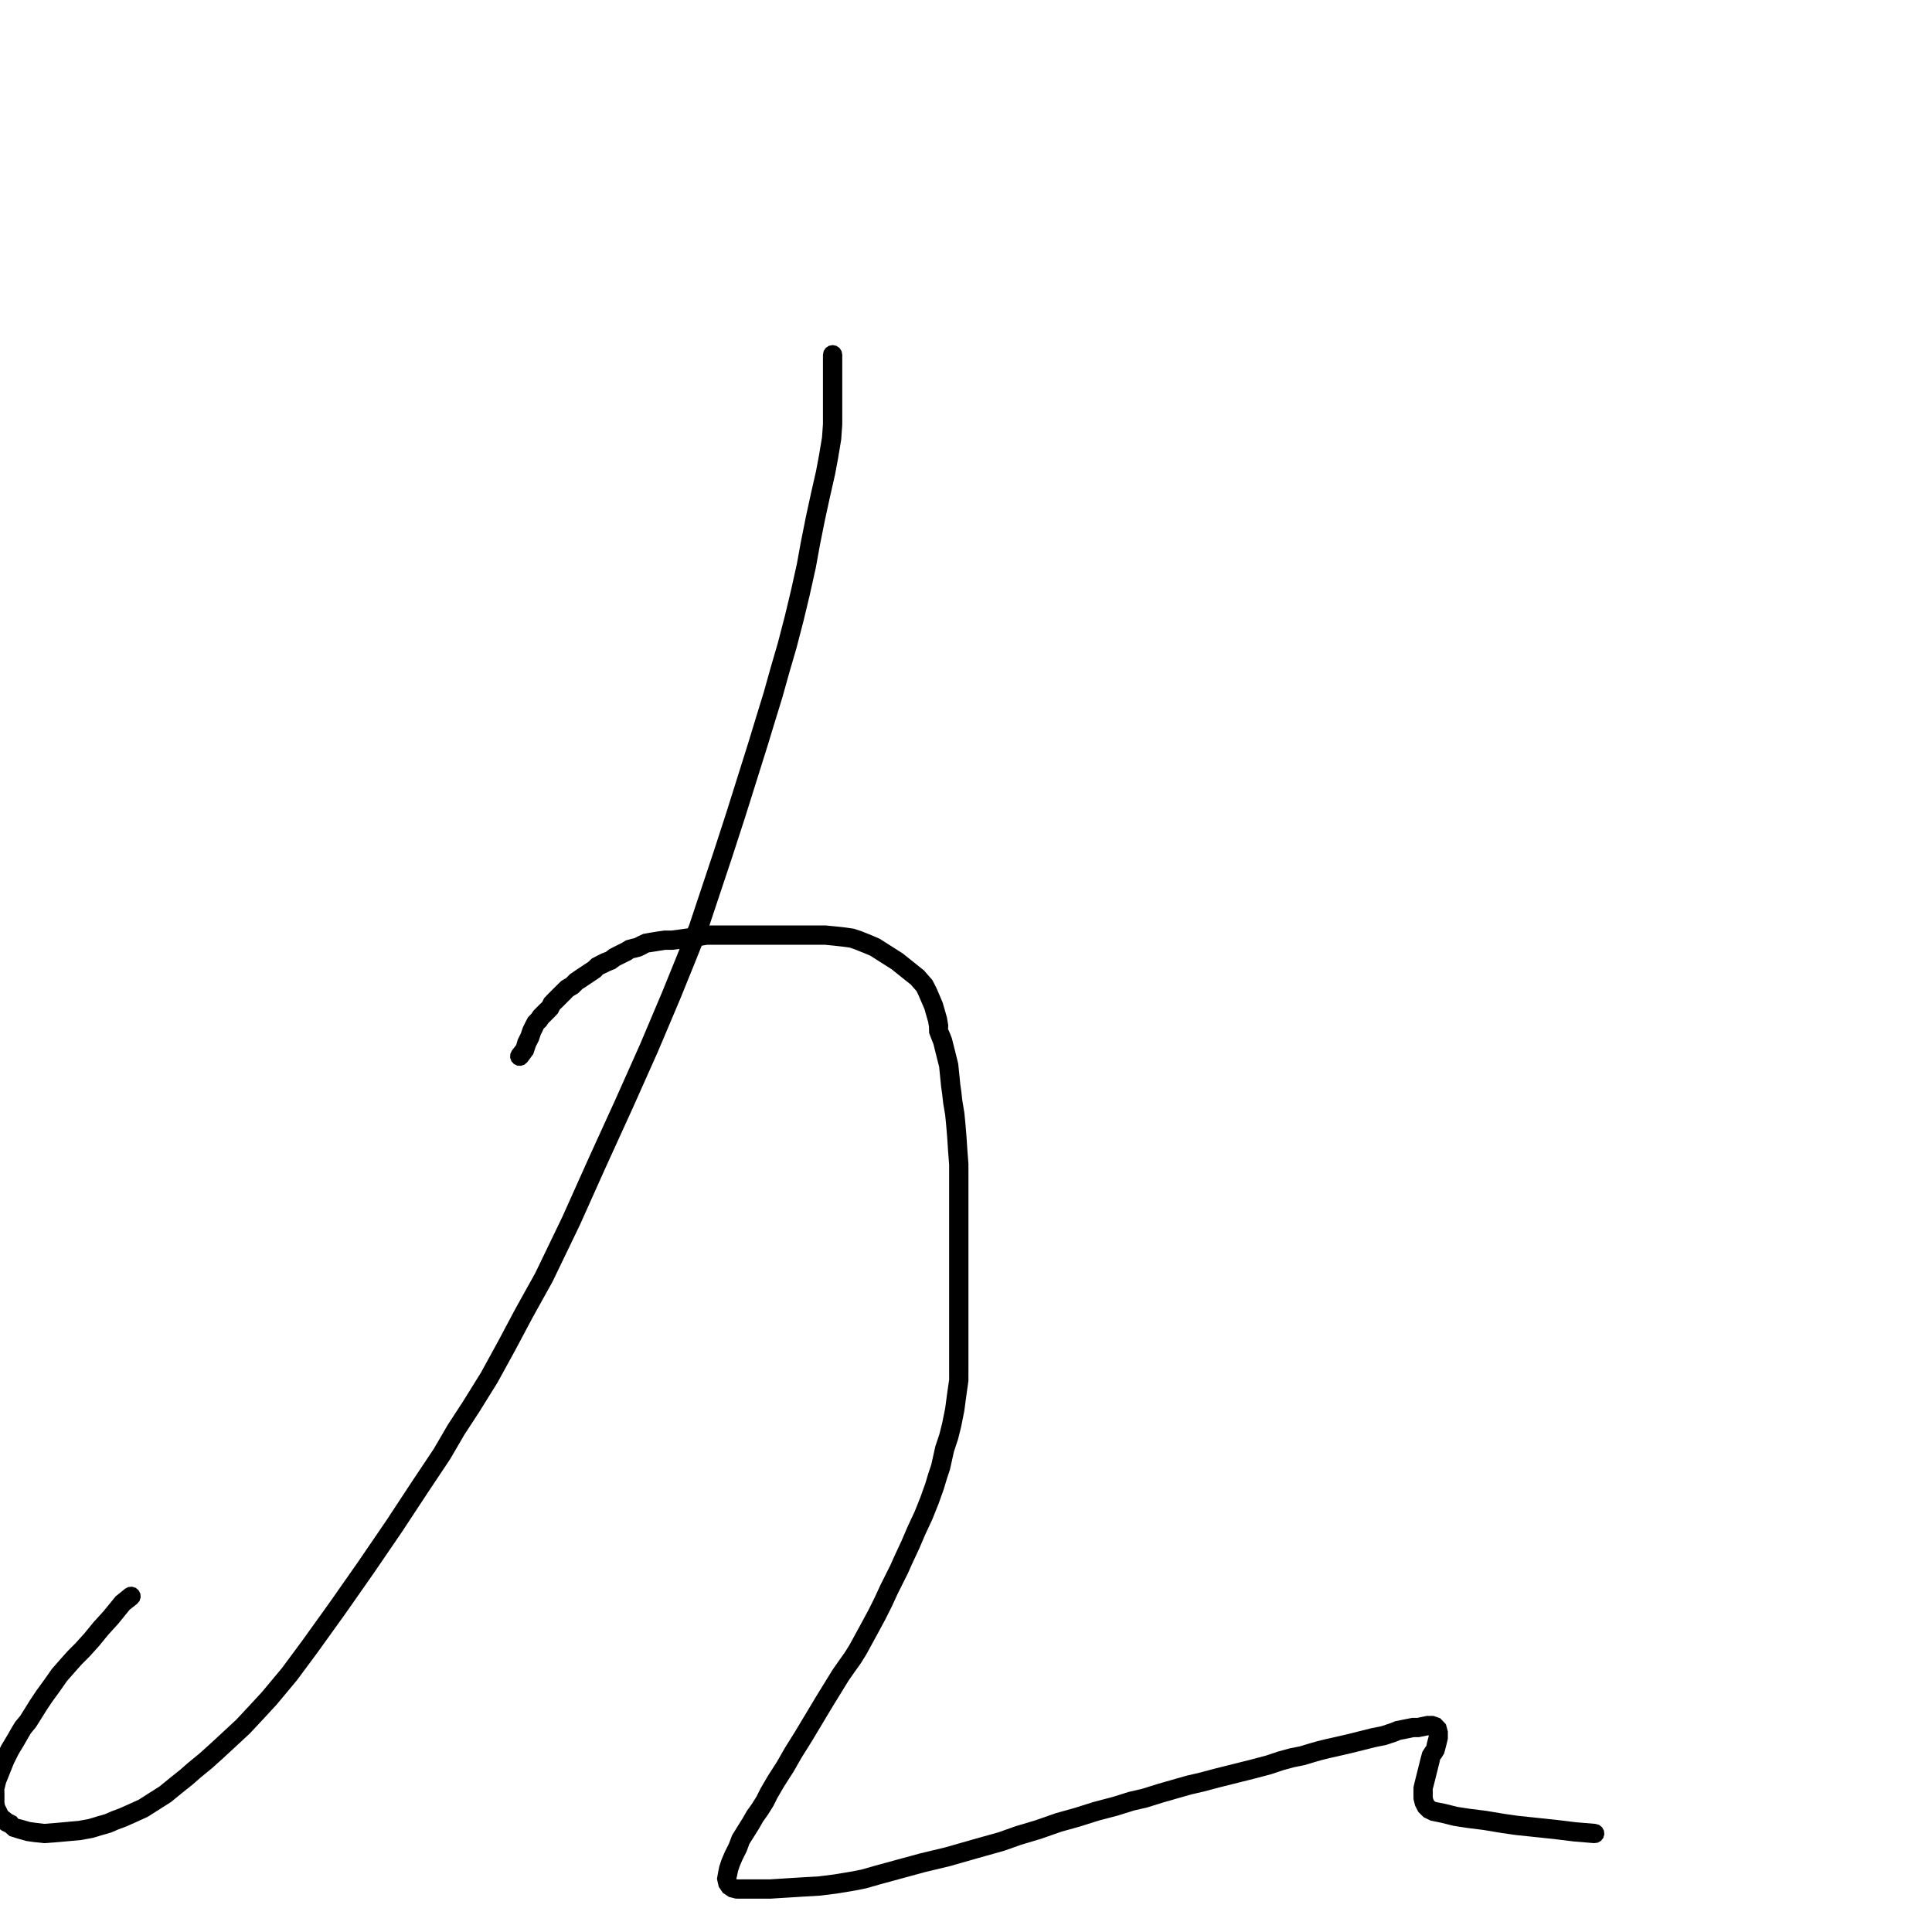
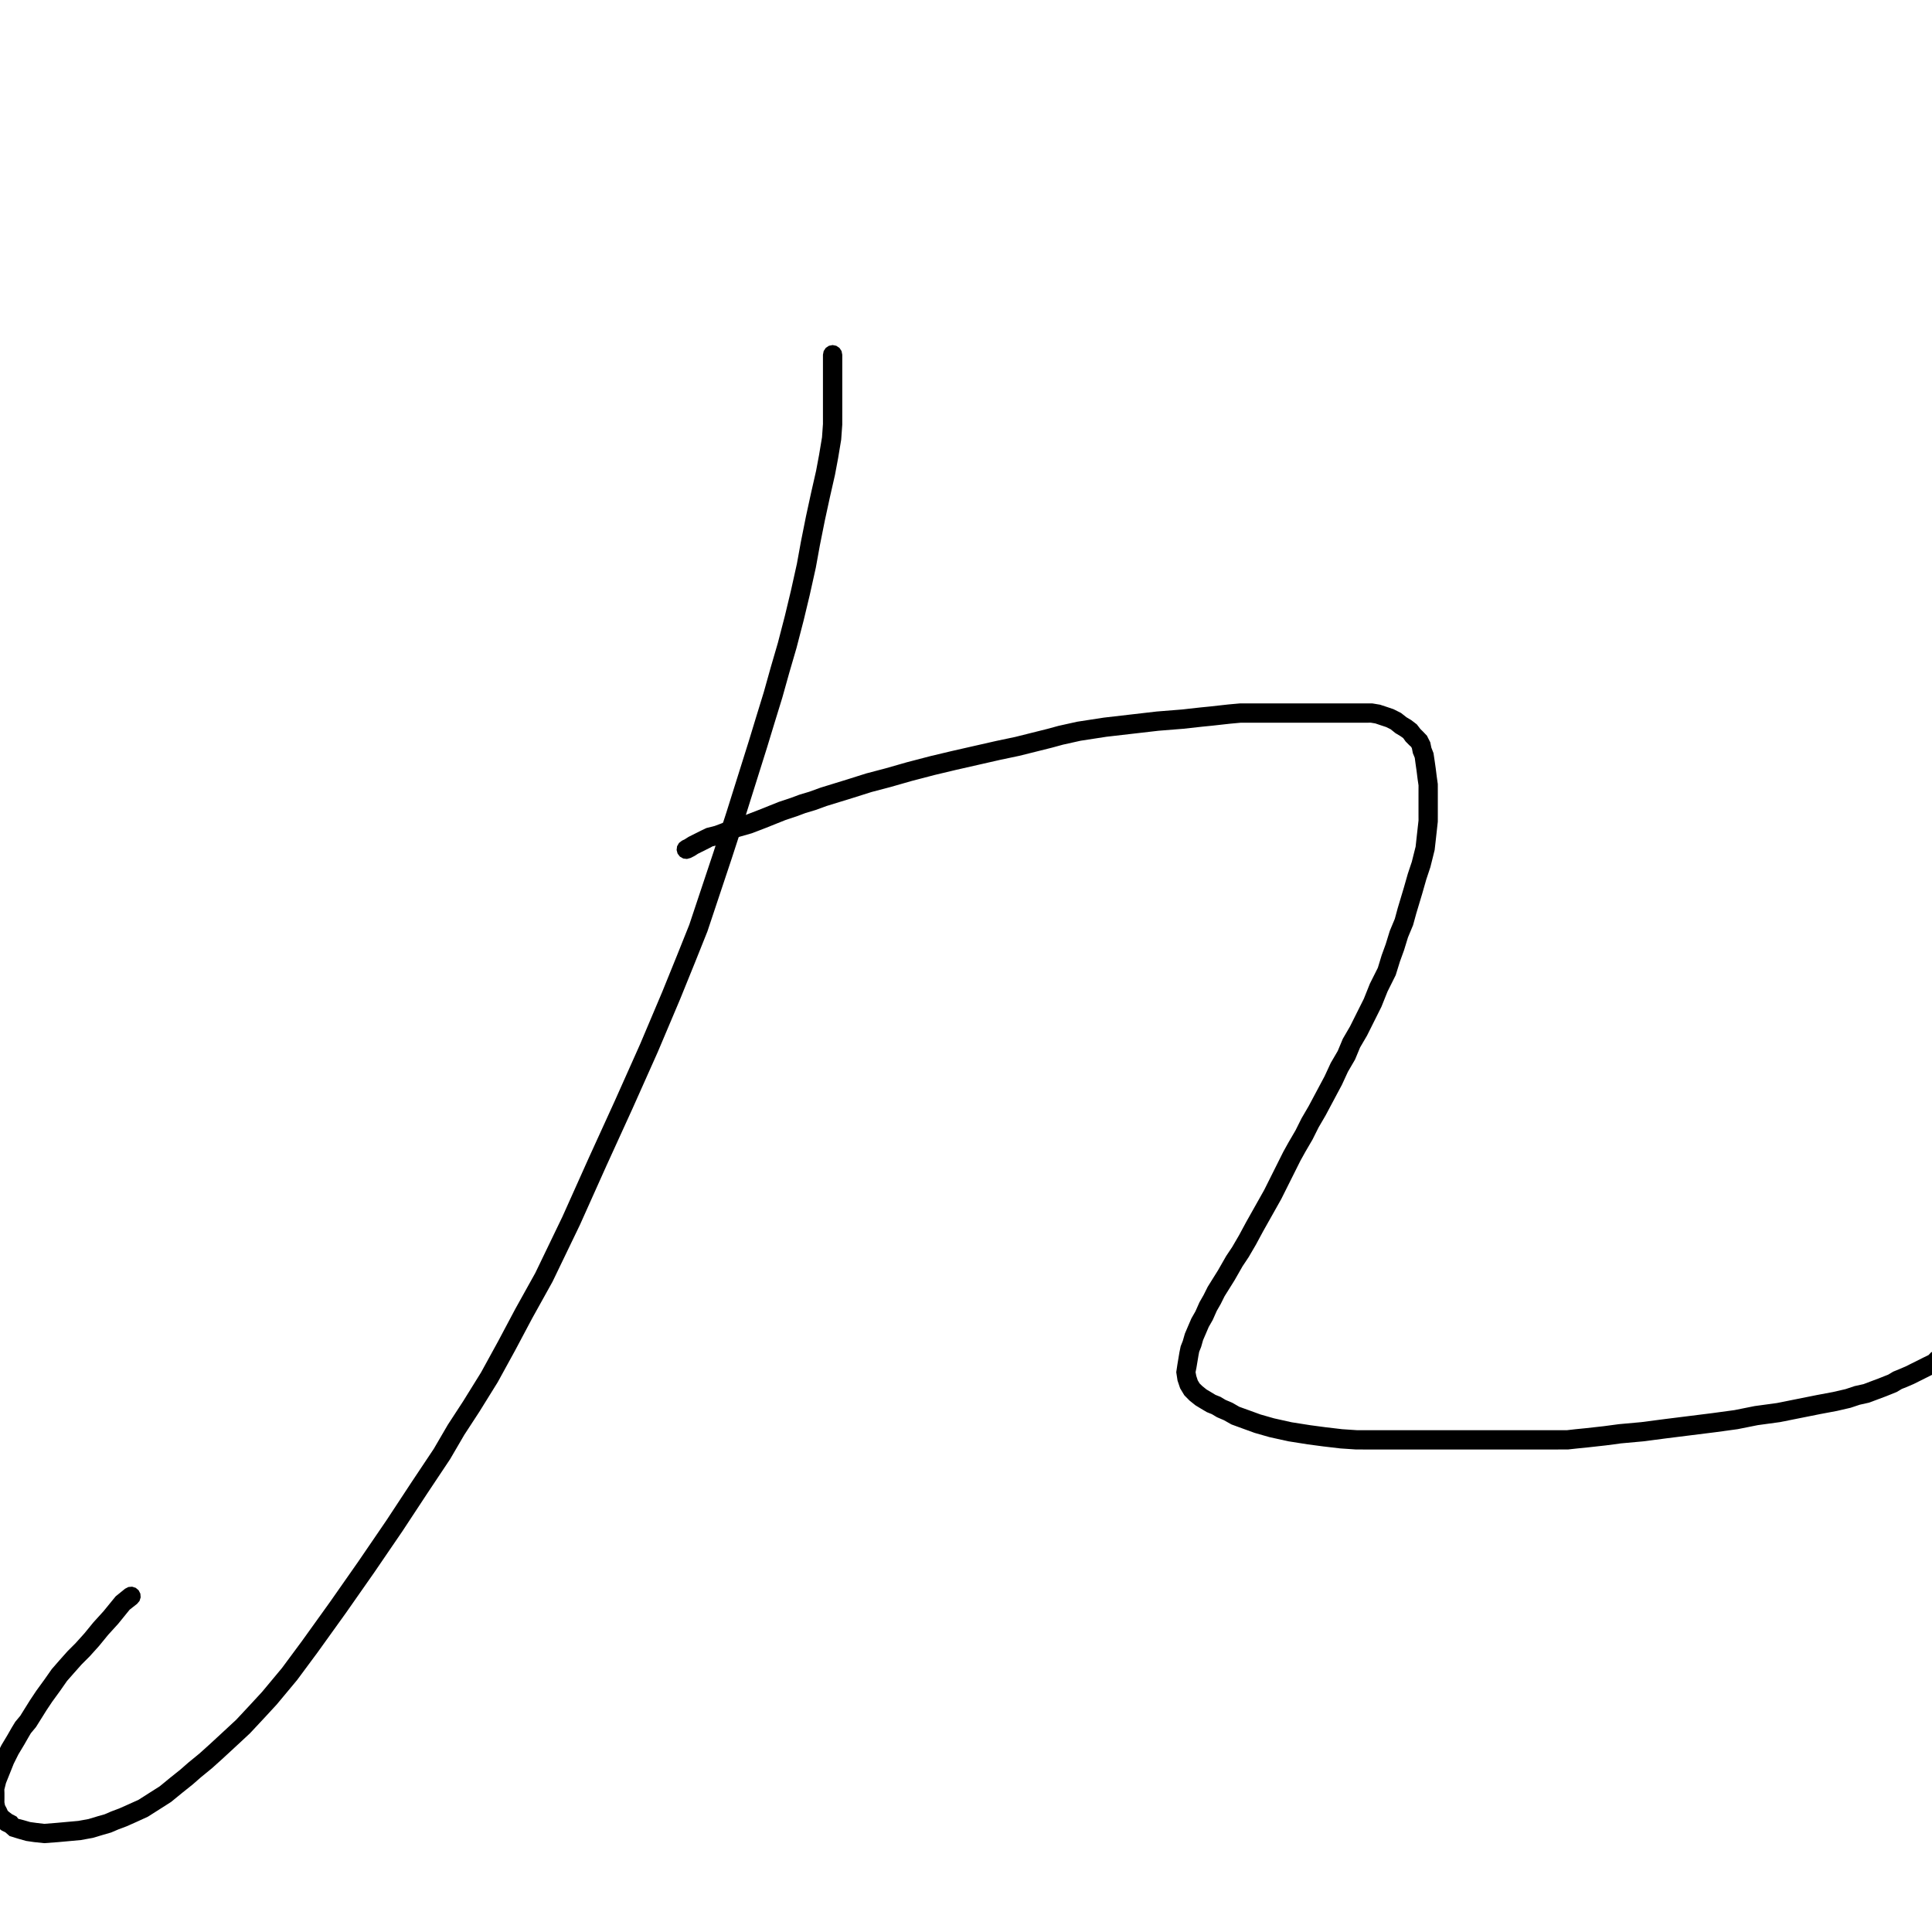
<svg xmlns="http://www.w3.org/2000/svg" viewBox="-300 -300 900 900" width="900" height="900" overflow="visible">
  <path d="M 83.361 -134.761 L 83.361 -131.626 L 83.361 -127.707 L 83.361 -123.475 L 83.361 -119.243 L 83.361 -113.601 L 83.361 -107.488 L 83.364 -102.495 L 82.925 -96.29 L 81.548 -88.05 L 80.166 -80.672 L 77.825 -70.376 L 75.461 -59.502 L 73.096 -47.675 L 71.226 -37.384 L 68.429 -24.8 L 65.627 -13.124 L 62.361 -0.528 L 59.082 10.713 L 55.8 22.435 L 52.053 34.613 L 48.766 45.412 L 43.599 61.854 L 38.433 78.29 L 32.332 97.064 L 26.695 113.975 L 21.092 130.788 L 15.505 144.751 L 8.47 162.104 L -1.846 186.487 L -13.577 212.764 L -25.802 239.564 L -38.008 266.794 L -50.63 292.976 L -59.98 309.801 L -67.982 324.861 L -75.902 339.308 L -84.279 352.801 L -91.362 363.664 L -97.92 374.91 L -108.213 390.346 L -119.953 408.191 L -133.084 427.418 L -146.22 446.184 L -159.354 464.478 L -168.66 477.044 L -177.928 488.163 L -183.464 494.157 L -189.932 501.091 L -196.39 507.084 L -202.48 512.705 L -207.076 516.844 L -212.219 521.05 L -215.963 524.327 L -220.616 528.048 L -225.604 532.139 L -230.545 535.273 L -235.457 538.41 L -240.321 540.608 L -244.42 542.432 L -248.139 543.825 L -251.273 545.176 L -254.321 546.037 L -258.796 547.388 L -263.534 548.247 L -268.506 548.694 L -273.644 549.162 L -279.384 549.616 L -283.057 549.181 L -285.964 548.776 L -288.963 547.909 L -291.478 547.27 L -292.285 546.223 L -294.397 545.128 L -295.734 544.117 L -296.412 543.507 L -296.989 542.229 L -297.685 540.938 L -297.947 539.562 L -297.925 537.659 L -297.925 535.308 L -297.977 533.641 L -297.215 530.618 L -295.425 526.164 L -293.619 521.637 L -291.428 517.257 L -288.671 512.667 L -286.782 509.362 L -285.619 507.39 L -283.245 504.537 L -280.74 500.545 L -278.427 496.843 L -275.697 492.747 L -271.96 487.609 L -268.778 483.054 L -265.664 479.507 L -262 475.382 L -258.244 471.626 L -253.867 466.762 L -249.645 461.602 L -244.929 456.414 L -239.604 449.852 L -236.133 447.128 L -235.003 445.785 L -234.472 444.111 L -234.622 442.361 L -235.431 440.803 L -236.774 439.672 L -238.447 439.141 L -240.197 439.292 L -241.756 440.1 L -246.122 443.645 L -251.769 450.564 L -256.457 455.72 L -260.7 460.905 L -264.787 465.446 L -268.554 469.213 L -272.413 473.552 L -275.882 477.529 L -279.284 482.378 L -283.07 487.586 L -285.983 491.953 L -288.372 495.775 L -290.569 499.306 L -292.898 502.096 L -294.556 504.827 L -296.429 508.104 L -299.314 512.919 L -301.826 517.944 L -303.781 522.821 L -305.753 527.772 L -306.872 532.272 L -306.925 535.308 L -306.925 537.659 L -306.902 540.458 L -306.223 543.784 L -305.039 546.254 L -303.735 548.738 L -301.591 550.95 L -299.167 552.76 L -297.517 553.546 L -295.503 555.32 L -291.435 556.562 L -287.85 557.576 L -284.174 558.111 L -279.384 558.616 L -272.897 558.131 L -267.691 557.658 L -262.318 557.164 L -256.711 556.143 L -251.781 554.672 L -248.246 553.652 L -244.797 552.182 L -240.993 550.754 L -236.628 548.816 L -231.147 546.311 L -225.713 542.866 L -220.31 539.417 L -214.953 535.043 L -210.201 531.241 L -206.422 527.935 L -201.219 523.677 L -196.411 519.352 L -190.275 513.688 L -183.568 507.455 L -176.869 500.281 L -171.12 494.05 L -161.579 482.598 L -152.076 469.772 L -138.877 451.389 L -125.681 432.537 L -112.479 413.205 L -100.708 395.314 L -90.311 379.716 L -83.703 368.39 L -76.68 357.623 L -68.128 343.843 L -60.061 329.136 L -52.075 314.102 L -42.616 297.071 L -29.847 270.588 L -17.601 243.272 L -5.374 216.466 L 6.406 190.078 L 16.78 165.559 L 23.852 148.115 L 29.55 133.864 L 35.233 116.821 L 40.881 99.876 L 47.005 81.033 L 52.185 64.553 L 57.362 48.079 L 60.659 37.248 L 64.435 24.974 L 67.736 13.185 L 71.04 1.855 L 74.358 -10.941 L 77.198 -22.776 L 80.044 -35.584 L 81.935 -45.983 L 84.272 -57.667 L 86.611 -68.423 L 88.973 -78.817 L 90.411 -86.486 L 91.856 -95.174 L 92.357 -102.135 L 92.361 -107.488 L 92.361 -113.601 L 92.361 -119.243 L 92.361 -123.475 L 92.361 -127.707 L 92.361 -131.626 L 92.361 -134.761 L 92.018 -136.483 L 91.043 -137.943 L 89.583 -138.918 L 87.861 -139.261 L 86.139 -138.918 L 84.679 -137.943 L 83.703 -136.483 Z" fill="black" fill-rule="nonzero" />
-   <path d="M -54.308 194.745 L -51.595 191.043 L -50.447 187.622 L -49.052 184.841 L -48.088 181.96 L -47.3 180.421 L -46.723 179.143 L -45.517 177.997 L -44.577 176.587 L -43.441 175.477 L -42.031 174.066 L -40.14 172.089 L -39.2 170.209 L -38.269 169.364 L -36.388 167.483 L -34.507 165.603 L -33.045 164.092 L -30.694 162.681 L -28.647 160.665 L -27.669 160.052 L -26.258 159.111 L -24.848 158.171 L -23.437 157.231 L -22.026 156.29 L -20.231 155.062 L -19.086 153.857 L -17.808 153.279 L -16.112 152.426 L -13.403 151.307 L -11.323 149.779 L -9.814 149.047 L -7.933 148.107 L -5.832 147.048 L -4.882 146.337 L -3.682 146.096 L -1.312 145.474 L 1.001 144.345 L 2.162 143.69 L 4.431 143.348 L 7.196 142.887 L 10.124 142.457 L 13.395 142.459 L 17.452 141.959 L 20.785 141.483 L 24.124 141.006 L 27.001 140.527 L 29.456 140.102 L 31.904 140.118 L 34.725 140.118 L 37.547 140.118 L 40.368 140.118 L 43.189 140.118 L 45.541 140.118 L 47.892 140.118 L 50.243 140.118 L 52.594 140.118 L 56.356 140.118 L 60.118 140.118 L 63.879 140.118 L 67.641 140.118 L 71.873 140.118 L 75.635 140.118 L 79.867 140.118 L 84.344 140.112 L 88.8 140.563 L 92.945 141.023 L 95.783 141.413 L 98.078 142.198 L 100.296 143.087 L 102.588 144.004 L 105.425 145.194 L 110.367 148.348 L 115.339 151.505 L 119.846 155.119 L 124.275 158.644 L 126.989 161.745 L 127.976 163.836 L 129.336 167.014 L 130.645 170.047 L 131.497 173.061 L 132.379 176.128 L 132.752 178.345 L 132.821 181.172 L 133.996 184.311 L 134.814 186.315 L 135.69 189.844 L 136.63 193.606 L 137.498 197.016 L 137.929 201.427 L 138.408 206.207 L 138.882 209.531 L 139.362 213.841 L 140.299 219.455 L 140.746 223.957 L 141.211 229.525 L 141.68 236.566 L 142.143 242.546 L 142.139 247.531 L 142.139 254.584 L 142.139 261.638 L 142.139 267.28 L 142.139 273.393 L 142.139 280.447 L 142.139 286.089 L 142.139 291.732 L 142.139 299.726 L 142.139 307.249 L 142.139 314.303 L 142.139 321.356 L 142.139 327.469 L 142.139 331.701 L 142.139 337.344 L 142.152 342.641 L 141.24 348.954 L 140.319 355.883 L 138.954 362.7 L 137.616 368.059 L 135.729 373.725 L 134.722 378.217 L 133.839 382.221 L 132.473 386.302 L 131.084 390.937 L 128.795 397.347 L 126.052 404.207 L 122.783 411.209 L 119.962 417.792 L 116.686 424.811 L 114.829 428.992 L 112.519 433.608 L 110.134 438.381 L 107.315 444.488 L 104.558 450.002 L 101.302 456.048 L 98.487 461.209 L 95.722 466.281 L 93.521 469.801 L 91.238 472.994 L 87.853 477.833 L 84.028 484.046 L 80.252 490.182 L 76.008 497.255 L 70.384 506.629 L 65.663 514.183 L 61.914 520.746 L 57.696 527.306 L 54.294 533.139 L 52.434 536.863 L 50.26 540.335 L 47.868 543.689 L 45.914 547.099 L 43.606 550.791 L 41.045 554.925 L 39.537 558.896 L 37.701 562.558 L 36.168 566.138 L 35.086 569.39 L 34.545 572.043 L 33.987 575.277 L 34.821 578.93 L 36.716 581.75 L 39.536 583.645 L 42.693 584.451 L 45.541 584.479 L 48.362 584.479 L 51.183 584.479 L 54.945 584.479 L 58.894 584.475 L 66.511 584 L 74.026 583.53 L 82.155 583.05 L 89.926 582.08 L 98.526 580.647 L 103.529 579.642 L 110.225 577.731 L 120.55 574.916 L 130.824 572.113 L 142.615 569.282 L 155.858 565.5 L 167.719 562.177 L 175.77 559.337 L 185.177 556.515 L 194.546 553.235 L 202.937 550.906 L 211.84 548.094 L 220.759 545.747 L 228.243 543.407 L 234.356 541.997 L 241.976 539.618 L 248.503 537.754 L 254.979 535.902 L 261.054 534.501 L 268.145 532.61 L 273.75 531.209 L 279.393 529.798 L 285.073 528.378 L 292.276 526.456 L 297.95 524.565 L 302.855 523.227 L 307.606 522.275 L 312.486 520.816 L 315.668 519.906 L 319.301 518.998 L 323.499 518.065 L 329.665 516.642 L 335.349 515.222 L 340.898 513.833 L 345.748 512.857 L 350.348 511.332 L 352.479 510.464 L 354.419 510.096 L 356.77 509.626 L 358.687 509.221 L 361.038 509.221 L 363.824 508.685 L 365.789 508.275 L 366.537 508.257 L 366.269 508.132 L 365.499 507.226 L 365.522 507.591 L 365.522 508.948 L 365.159 510.235 L 364.688 512.116 L 364.448 513.315 L 363.899 514.003 L 362.567 516.137 L 361.867 518.699 L 361.397 520.58 L 360.927 522.461 L 360.457 524.341 L 359.986 526.222 L 359.516 528.103 L 359.046 529.984 L 358.469 532.46 L 358.441 535.308 L 358.469 538.156 L 359.198 541.12 L 360.69 544.036 L 363.147 546.493 L 366.407 548.098 L 371.348 549.1 L 377.106 550.535 L 383.486 551.521 L 390.97 552.456 L 399.394 553.86 L 406.131 554.822 L 415.135 555.77 L 424.031 556.707 L 433.016 557.809 L 442.506 558.601 L 444.25 558.403 L 445.786 557.552 L 446.879 556.178 L 447.364 554.49 L 447.165 552.746 L 446.315 551.21 L 444.941 550.116 L 443.253 549.632 L 433.934 548.856 L 425.05 547.765 L 416.077 546.82 L 407.214 545.887 L 400.784 544.968 L 392.28 543.551 L 384.716 542.605 L 378.871 541.71 L 373.343 540.324 L 368.88 539.445 L 368.378 539.169 L 368.014 538.805 L 367.625 537.96 L 367.414 537.162 L 367.441 535.308 L 367.414 533.453 L 367.777 532.167 L 368.248 530.286 L 368.718 528.405 L 369.188 526.524 L 369.658 524.643 L 370.128 522.762 L 370.599 520.882 L 370.839 519.682 L 371.388 518.995 L 372.72 516.861 L 373.42 514.298 L 373.89 512.418 L 374.467 509.942 L 374.467 506.597 L 373.549 503.201 L 370.899 500.414 L 367.81 499.348 L 364.795 499.33 L 362.059 499.86 L 360.142 500.265 L 357.791 500.265 L 355.005 500.801 L 352.654 501.271 L 349.893 501.844 L 347.321 502.856 L 343.457 504.153 L 338.903 505.057 L 333.166 506.49 L 327.565 507.891 L 321.505 509.289 L 317.239 510.237 L 313.349 511.21 L 309.947 512.181 L 305.423 513.544 L 300.77 514.472 L 295.33 515.955 L 289.719 517.827 L 282.815 519.666 L 277.21 521.067 L 271.567 522.478 L 265.886 523.898 L 258.871 525.769 L 252.72 527.19 L 246.03 529.1 L 239.39 530.997 L 231.963 533.321 L 225.85 534.731 L 218.287 537.094 L 209.338 539.449 L 200.372 542.279 L 191.836 544.653 L 182.395 547.956 L 172.993 550.776 L 165.057 553.579 L 153.407 556.84 L 140.317 560.581 L 128.597 563.393 L 118.182 566.233 L 107.816 569.06 L 101.346 570.911 L 96.944 571.787 L 88.617 573.175 L 81.34 574.087 L 73.482 574.547 L 65.95 575.017 L 58.519 575.483 L 54.945 575.479 L 51.183 575.479 L 48.362 575.479 L 45.541 575.479 L 43.686 575.506 L 43.081 575.372 L 43.08 575.386 L 43.094 575.385 L 42.987 575.277 L 43.37 573.808 L 43.769 571.758 L 44.568 569.368 L 45.857 566.364 L 47.782 562.503 L 49.095 558.95 L 51.238 555.561 L 53.631 551.729 L 55.439 548.556 L 57.749 545.327 L 60.278 541.276 L 62.18 537.476 L 65.361 532.023 L 69.607 525.417 L 73.381 518.814 L 78.064 511.322 L 83.726 501.886 L 87.945 494.853 L 91.693 488.763 L 95.392 482.75 L 98.59 478.184 L 101.009 474.794 L 103.511 470.79 L 106.388 465.518 L 109.216 460.334 L 112.543 454.154 L 115.429 448.383 L 118.253 442.264 L 120.569 437.633 L 122.962 432.844 L 124.867 428.561 L 128.174 421.473 L 130.996 414.89 L 134.31 407.785 L 137.21 400.539 L 139.622 393.783 L 141.055 389.013 L 142.51 384.63 L 143.508 380.17 L 144.382 376.198 L 146.256 370.579 L 147.74 364.652 L 149.197 357.362 L 150.156 350.184 L 151.126 343.331 L 151.139 337.344 L 151.139 331.701 L 151.139 327.469 L 151.139 321.356 L 151.139 314.303 L 151.139 307.249 L 151.139 299.726 L 151.139 291.732 L 151.139 286.089 L 151.139 280.447 L 151.139 273.393 L 151.139 267.28 L 151.139 261.638 L 151.139 254.584 L 151.139 247.531 L 151.135 242.171 L 150.657 235.925 L 150.186 228.86 L 149.709 223.142 L 149.216 218.239 L 148.272 212.568 L 147.812 208.414 L 147.346 205.155 L 146.884 200.531 L 146.375 195.537 L 145.362 191.423 L 144.421 187.662 L 143.416 183.668 L 142.353 180.969 L 141.647 179.406 L 141.716 177.53 L 141.149 174.105 L 140.15 170.589 L 139.121 167.02 L 137.609 163.469 L 136.148 160.065 L 134.313 156.513 L 130.444 152.09 L 125.468 148.091 L 120.571 144.182 L 115.198 140.756 L 109.795 137.327 L 106.049 135.696 L 103.639 134.731 L 101.154 133.74 L 97.807 132.644 L 94.062 132.093 L 89.743 131.613 L 84.794 131.123 L 79.867 131.118 L 75.635 131.118 L 71.873 131.118 L 67.641 131.118 L 63.879 131.118 L 60.118 131.118 L 56.356 131.118 L 52.594 131.118 L 50.243 131.118 L 47.892 131.118 L 45.541 131.118 L 43.189 131.118 L 40.368 131.118 L 37.547 131.118 L 34.725 131.118 L 31.904 131.118 L 28.709 131.133 L 25.522 131.649 L 22.756 132.111 L 19.512 132.574 L 16.262 133.038 L 12.796 133.479 L 9.483 133.48 L 5.828 133.991 L 2.951 134.471 L -0.424 135.069 L -3.024 136.295 L -4.472 137.047 L -5.865 137.365 L -8.427 138.065 L -10.297 139.234 L -11.958 140.057 L -13.839 140.997 L -16.092 142.147 L -17.774 143.44 L -19.767 144.202 L -21.833 145.229 L -24.317 146.533 L -25.993 148.148 L -27.019 148.802 L -28.429 149.742 L -29.84 150.683 L -31.251 151.623 L -32.661 152.563 L -34.505 153.831 L -36.22 155.577 L -38.571 156.988 L -40.871 159.238 L -42.752 161.119 L -44.633 163 L -46.523 164.977 L -47.464 166.858 L -48.395 167.703 L -49.805 169.113 L -51.491 170.825 L -52.431 172.236 L -54.047 173.912 L -55.35 176.396 L -56.444 178.618 L -57.36 181.38 L -58.787 184.241 L -59.519 186.776 L -61.508 189.345 L -62.268 190.928 L -62.363 192.681 L -61.781 194.337 L -60.608 195.645 L -59.025 196.404 L -57.272 196.499 L -55.616 195.917 Z" fill="black" fill-rule="nonzero" />
+   <path d="M 21.691 99.674 L 23.478 98.772 L 25.184 97.685 L 26.863 96.852 L 28.744 95.912 L 30.625 94.971 L 31.916 94.275 L 35.597 93.361 L 39.73 91.816 L 43.727 90.024 L 50.255 88.162 L 56.585 85.733 L 61.319 83.839 L 65.887 82.009 L 71.479 80.147 L 75.177 78.758 L 79.879 77.347 L 85.052 75.466 L 91.065 73.617 L 97.197 71.731 L 106.04 68.937 L 114.916 66.602 L 124.782 63.783 L 135.504 60.986 L 145.307 58.652 L 155.63 56.306 L 165.942 53.962 L 174.914 52.073 L 182.526 50.171 L 190.088 48.28 L 195.187 46.888 L 203.4 45.06 L 215.421 43.212 L 227.563 41.811 L 239.712 40.409 L 251.445 39.471 L 259.972 38.524 L 264.666 38.055 L 268.923 37.582 L 273.106 37.117 L 278.035 36.664 L 283.003 36.669 L 288.176 36.669 L 293.348 36.669 L 298.05 36.669 L 301.812 36.669 L 305.104 36.669 L 307.925 36.669 L 313.098 36.669 L 318.27 36.669 L 322.972 36.669 L 328.145 36.669 L 333.317 36.669 L 336.139 36.669 L 338.586 36.653 L 340.69 37.005 L 343.18 37.848 L 345.693 38.674 L 347.829 39.727 L 350.016 41.498 L 352.451 42.966 L 353.646 43.815 L 354.822 45.442 L 356.468 47.106 L 357.399 47.951 L 357.732 48.639 L 358.161 50.86 L 359.046 53.009 L 359.427 55.846 L 359.892 59.096 L 360.362 62.858 L 360.802 65.854 L 360.792 69.316 L 360.792 72.608 L 360.792 75.899 L 360.792 79.191 L 360.801 82.202 L 360.35 86.218 L 359.88 90.45 L 359.45 94.397 L 358.576 97.849 L 357.674 101.466 L 356.791 104.1 L 355.819 107.021 L 354.853 110.4 L 353.922 113.658 L 352.518 118.337 L 351.091 123.096 L 349.757 128.027 L 347.422 133.623 L 345.506 139.837 L 343.625 145.01 L 341.855 150.825 L 338.15 158.217 L 335.324 165.282 L 332.114 171.693 L 328.885 178.156 L 325.531 183.919 L 323.179 189.562 L 319.92 195.141 L 317.066 201.317 L 313.359 208.266 L 309.634 215.251 L 306.319 220.936 L 303.498 226.579 L 300.256 232.132 L 297.826 236.509 L 294.966 242.227 L 292.145 247.87 L 288.907 254.348 L 284.724 261.783 L 280.474 269.338 L 277.196 275.426 L 274.005 280.899 L 271.194 285.115 L 269.222 288.559 L 267.389 291.768 L 265.081 295.46 L 262.623 299.4 L 260.694 303.251 L 258.759 306.647 L 256.878 310.879 L 254.997 314.171 L 253.475 317.702 L 251.963 321.253 L 250.991 324.635 L 250.01 327.116 L 249.422 329.955 L 248.941 332.842 L 248.47 335.663 L 247.939 339.224 L 248.543 343.137 L 249.753 346.729 L 251.708 349.981 L 254.151 352.462 L 256.912 354.667 L 259.528 356.249 L 262.182 357.826 L 264.533 358.767 L 266.884 360.177 L 270.176 361.588 L 273.652 363.556 L 279.114 365.554 L 284.453 367.492 L 291.316 369.452 L 300.035 371.389 L 309.151 372.83 L 316.301 373.784 L 324.433 374.739 L 331.719 375.225 L 336.139 375.229 L 341.781 375.229 L 347.894 375.229 L 354.477 375.229 L 361.06 375.229 L 368.114 375.229 L 374.697 375.229 L 381.28 375.229 L 386.923 375.229 L 393.506 375.229 L 401.97 375.229 L 409.023 375.229 L 416.547 375.229 L 424.07 375.229 L 430.388 375.225 L 434.886 374.734 L 439.588 374.264 L 443.846 373.791 L 448.14 373.314 L 455.118 372.382 L 465.477 371.44 L 476.365 370.021 L 487.638 368.611 L 498.948 367.198 L 509.45 365.764 L 518.855 363.883 L 529.2 362.472 L 538.747 360.565 L 548.128 358.689 L 555.704 357.268 L 562.089 355.792 L 566.342 354.375 L 570.639 353.416 L 574.711 351.902 L 578.508 350.478 L 580.915 349.515 L 583.608 348.422 L 585.959 347.011 L 588.028 346.2 L 591.475 344.721 L 594.423 343.249 L 597.244 341.839 L 600.065 340.428 L 603.37 338.737 L 605.036 337.143 L 607.505 335.51 L 609.131 332.773 L 609.595 331.08 L 609.376 329.337 L 608.506 327.812 L 607.119 326.736 L 605.426 326.272 L 603.683 326.491 L 602.158 327.361 L 601.082 328.748 L 601.141 329.146 L 599.533 330.021 L 598.378 331.248 L 596.04 332.378 L 593.219 333.789 L 590.398 335.199 L 587.703 336.549 L 584.567 337.892 L 581.934 338.961 L 579.583 340.372 L 577.573 341.159 L 575.277 342.078 L 571.551 343.475 L 568.1 344.782 L 563.933 345.704 L 559.721 347.109 L 553.881 348.454 L 546.41 349.854 L 536.982 351.74 L 527.72 353.595 L 517.375 355.005 L 507.971 356.886 L 497.784 358.273 L 486.522 359.681 L 475.225 361.093 L 464.483 362.495 L 454.151 363.434 L 447.023 364.383 L 442.853 364.846 L 438.646 365.314 L 433.944 365.784 L 429.979 366.234 L 424.07 366.229 L 416.547 366.229 L 409.023 366.229 L 401.97 366.229 L 393.506 366.229 L 386.923 366.229 L 381.28 366.229 L 374.697 366.229 L 368.114 366.229 L 361.06 366.229 L 354.477 366.229 L 347.894 366.229 L 341.781 366.229 L 336.139 366.229 L 332.094 366.233 L 325.273 365.779 L 317.418 364.853 L 310.461 363.926 L 301.708 362.546 L 293.499 360.721 L 287.196 358.92 L 282.19 357.096 L 277.307 355.332 L 274.201 353.538 L 270.909 352.128 L 268.558 350.717 L 266.207 349.776 L 264.159 348.532 L 262.073 347.294 L 260.131 345.736 L 258.812 344.455 L 257.946 343.005 L 257.275 340.954 L 256.939 339.224 L 257.348 337.143 L 257.818 334.322 L 258.277 331.565 L 258.63 329.702 L 259.529 327.481 L 260.438 324.28 L 261.747 321.248 L 263.047 318.196 L 264.928 314.904 L 266.809 310.672 L 268.635 307.486 L 270.468 303.813 L 272.713 300.23 L 275.106 296.398 L 277.036 293.024 L 278.825 289.885 L 281.657 285.636 L 285.049 279.824 L 288.354 273.686 L 292.568 266.195 L 296.849 258.583 L 300.194 251.894 L 303.016 246.252 L 305.798 240.685 L 308.07 236.597 L 311.412 230.865 L 314.233 225.223 L 317.502 219.622 L 321.3 212.501 L 325.116 205.342 L 327.905 199.293 L 331.229 193.587 L 333.58 187.944 L 336.809 182.422 L 340.163 175.718 L 343.536 168.964 L 346.353 161.922 L 350.171 154.266 L 352.163 147.856 L 354.044 142.683 L 355.89 136.672 L 358.257 130.983 L 359.745 125.569 L 361.139 120.923 L 362.556 116.198 L 363.506 112.873 L 364.421 109.668 L 365.329 106.947 L 366.328 103.938 L 367.307 100.032 L 368.313 95.961 L 368.825 91.444 L 369.295 87.211 L 369.784 82.763 L 369.792 79.191 L 369.792 75.899 L 369.792 72.608 L 369.792 69.316 L 369.783 65.255 L 369.283 61.668 L 368.813 57.906 L 368.337 54.573 L 367.777 50.827 L 366.781 48.274 L 366.27 45.793 L 364.722 42.719 L 362.832 40.742 L 361.656 39.585 L 360.01 37.451 L 357.444 35.478 L 355.177 34.125 L 352.661 32.134 L 349.155 30.366 L 346.026 29.31 L 342.873 28.273 L 339.334 27.684 L 336.139 27.669 L 333.317 27.669 L 328.145 27.669 L 322.972 27.669 L 318.27 27.669 L 313.098 27.669 L 307.925 27.669 L 305.104 27.669 L 301.812 27.669 L 298.05 27.669 L 293.348 27.669 L 288.176 27.669 L 283.003 27.669 L 277.627 27.673 L 272.211 28.161 L 267.929 28.637 L 263.723 29.104 L 259.013 29.575 L 250.611 30.509 L 238.834 31.452 L 226.531 32.871 L 214.221 34.292 L 201.79 36.205 L 193.075 38.139 L 187.829 39.568 L 180.344 41.44 L 172.909 43.299 L 164.012 45.172 L 153.635 47.53 L 143.268 49.886 L 133.321 52.255 L 122.414 55.1 L 112.53 57.924 L 103.537 60.291 L 94.512 63.14 L 88.418 65.015 L 82.206 66.928 L 77.033 68.809 L 72.331 70.22 L 68.506 71.652 L 62.812 73.551 L 57.976 75.483 L 53.305 77.352 L 47.409 79.624 L 40.771 81.524 L 36.304 83.494 L 32.913 84.77 L 29.07 85.737 L 26.6 86.922 L 24.719 87.862 L 22.838 88.803 L 20.756 89.85 L 19.013 90.958 L 17.666 91.624 L 16.279 92.7 L 15.409 94.226 L 15.19 95.968 L 15.653 97.661 L 16.73 99.048 L 18.255 99.918 L 19.997 100.137 Z" fill="black" fill-rule="nonzero" />
</svg>
